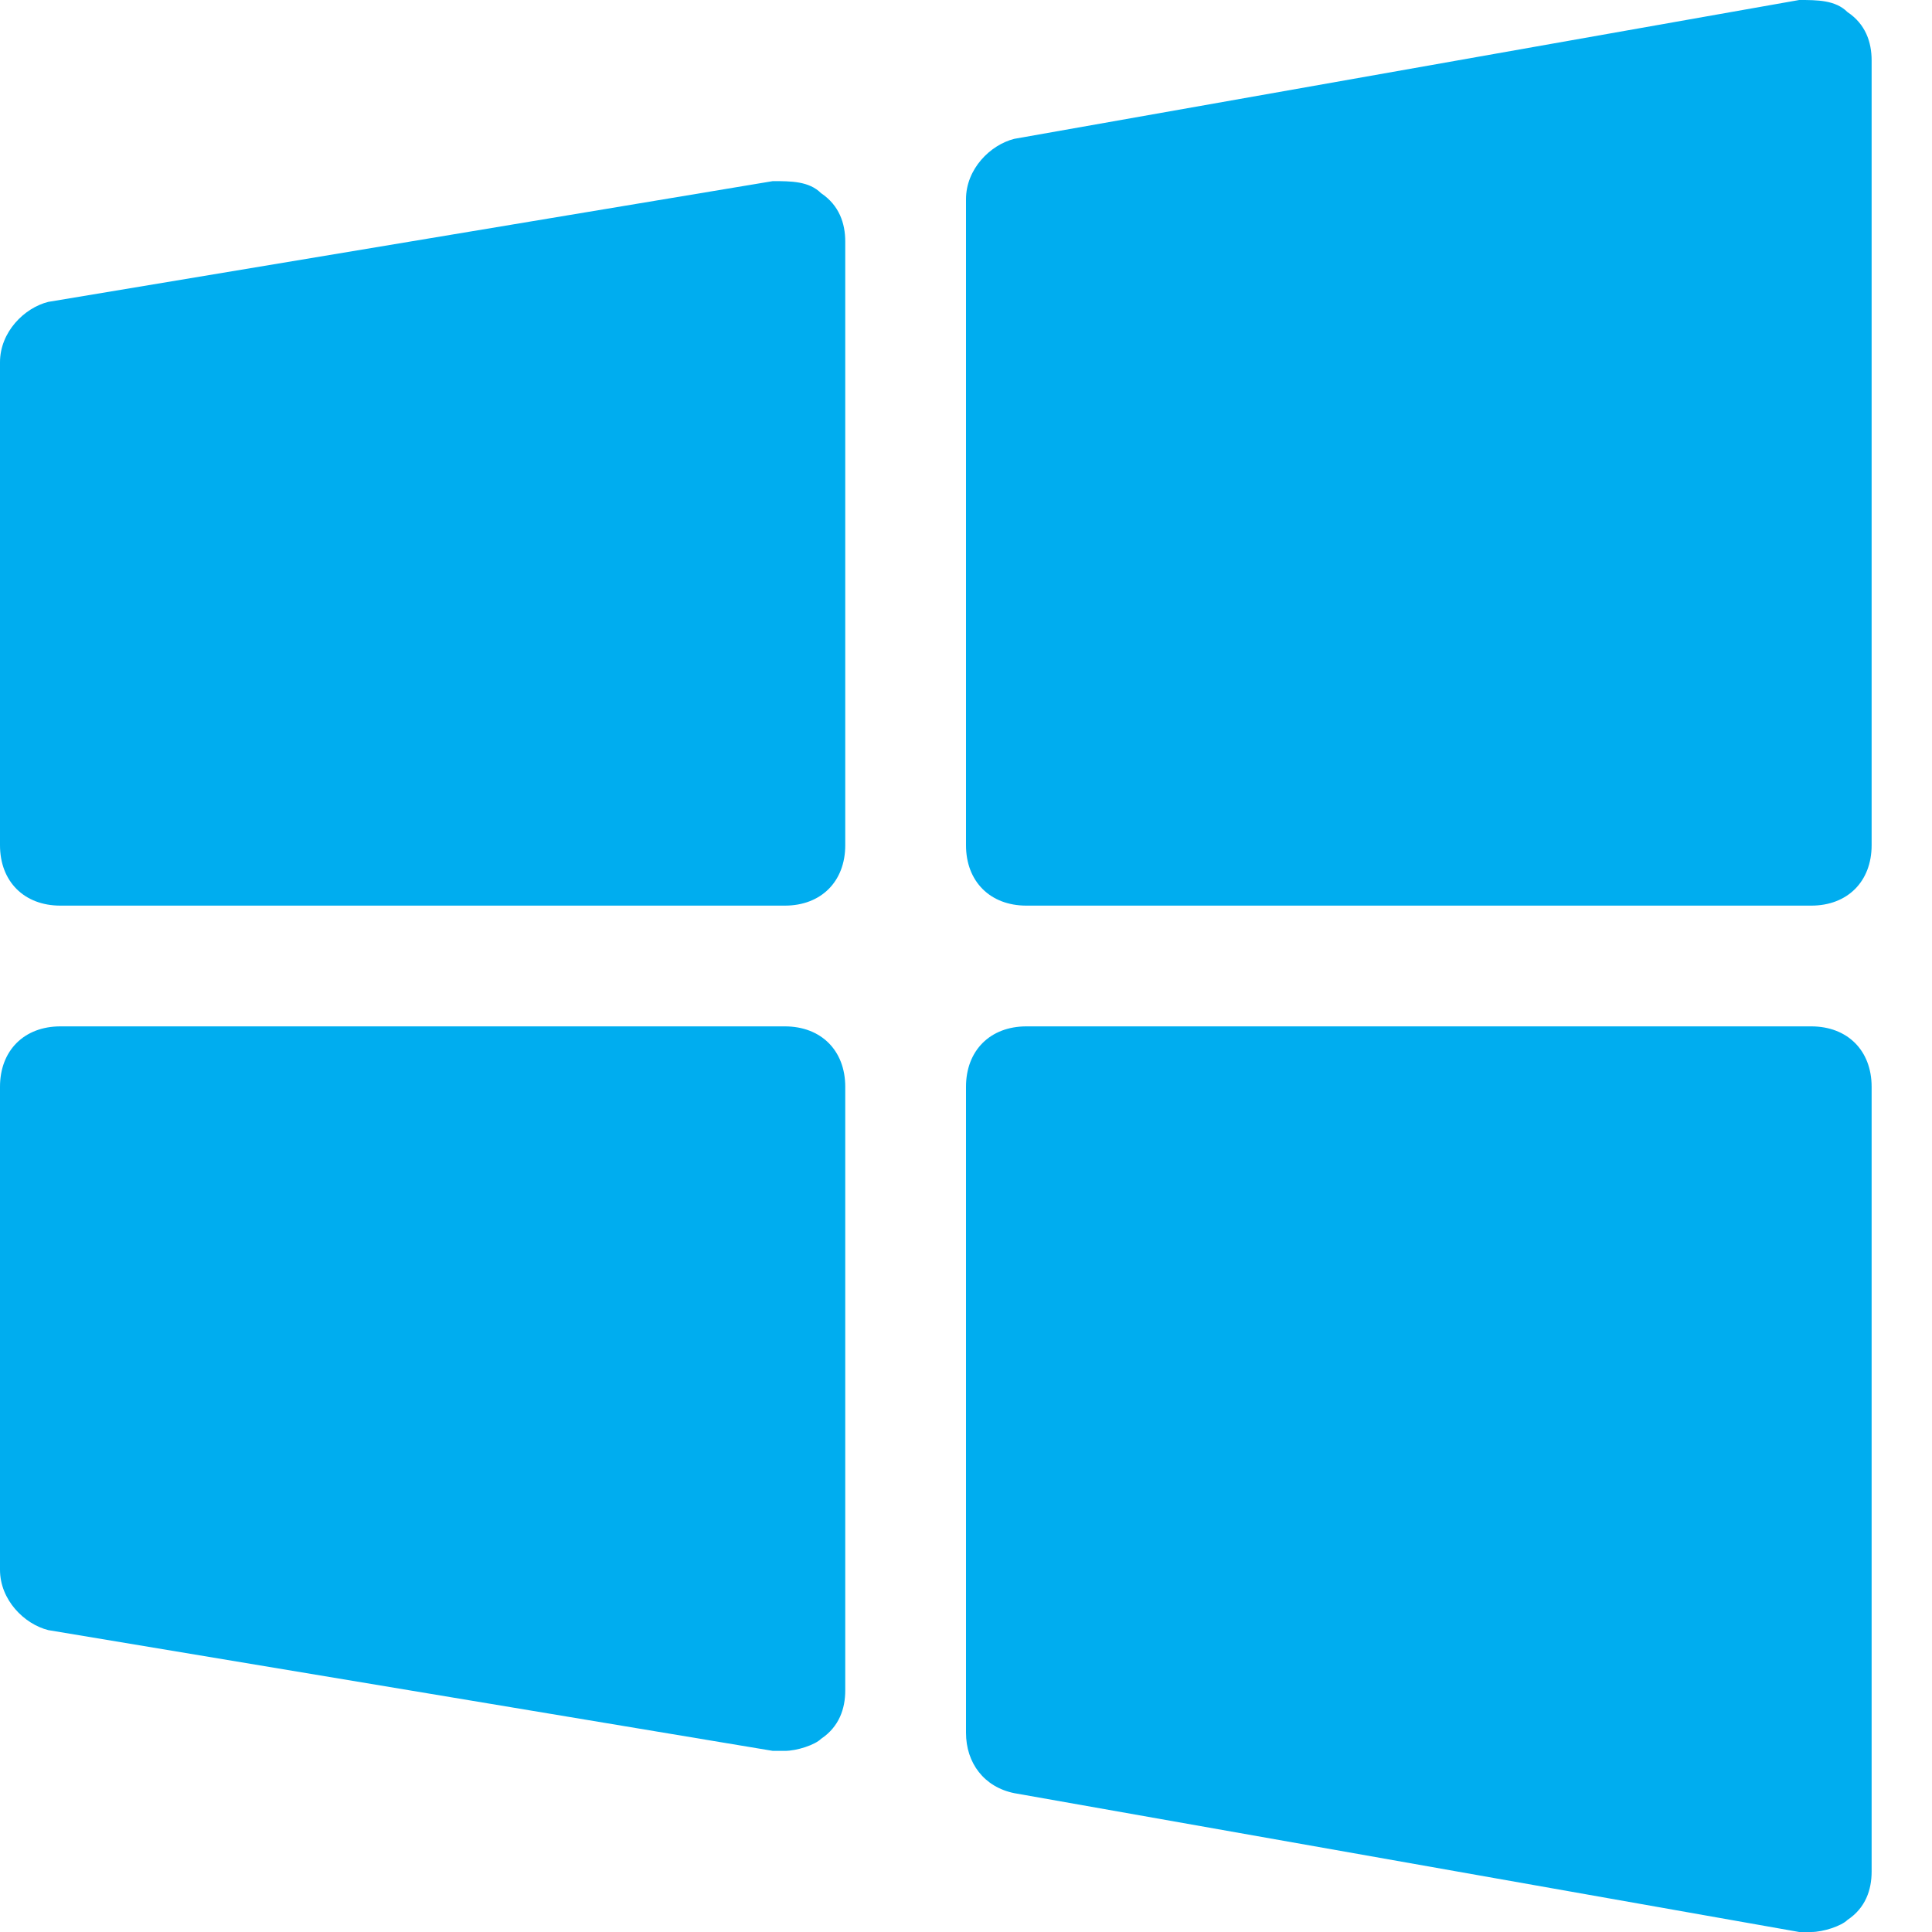
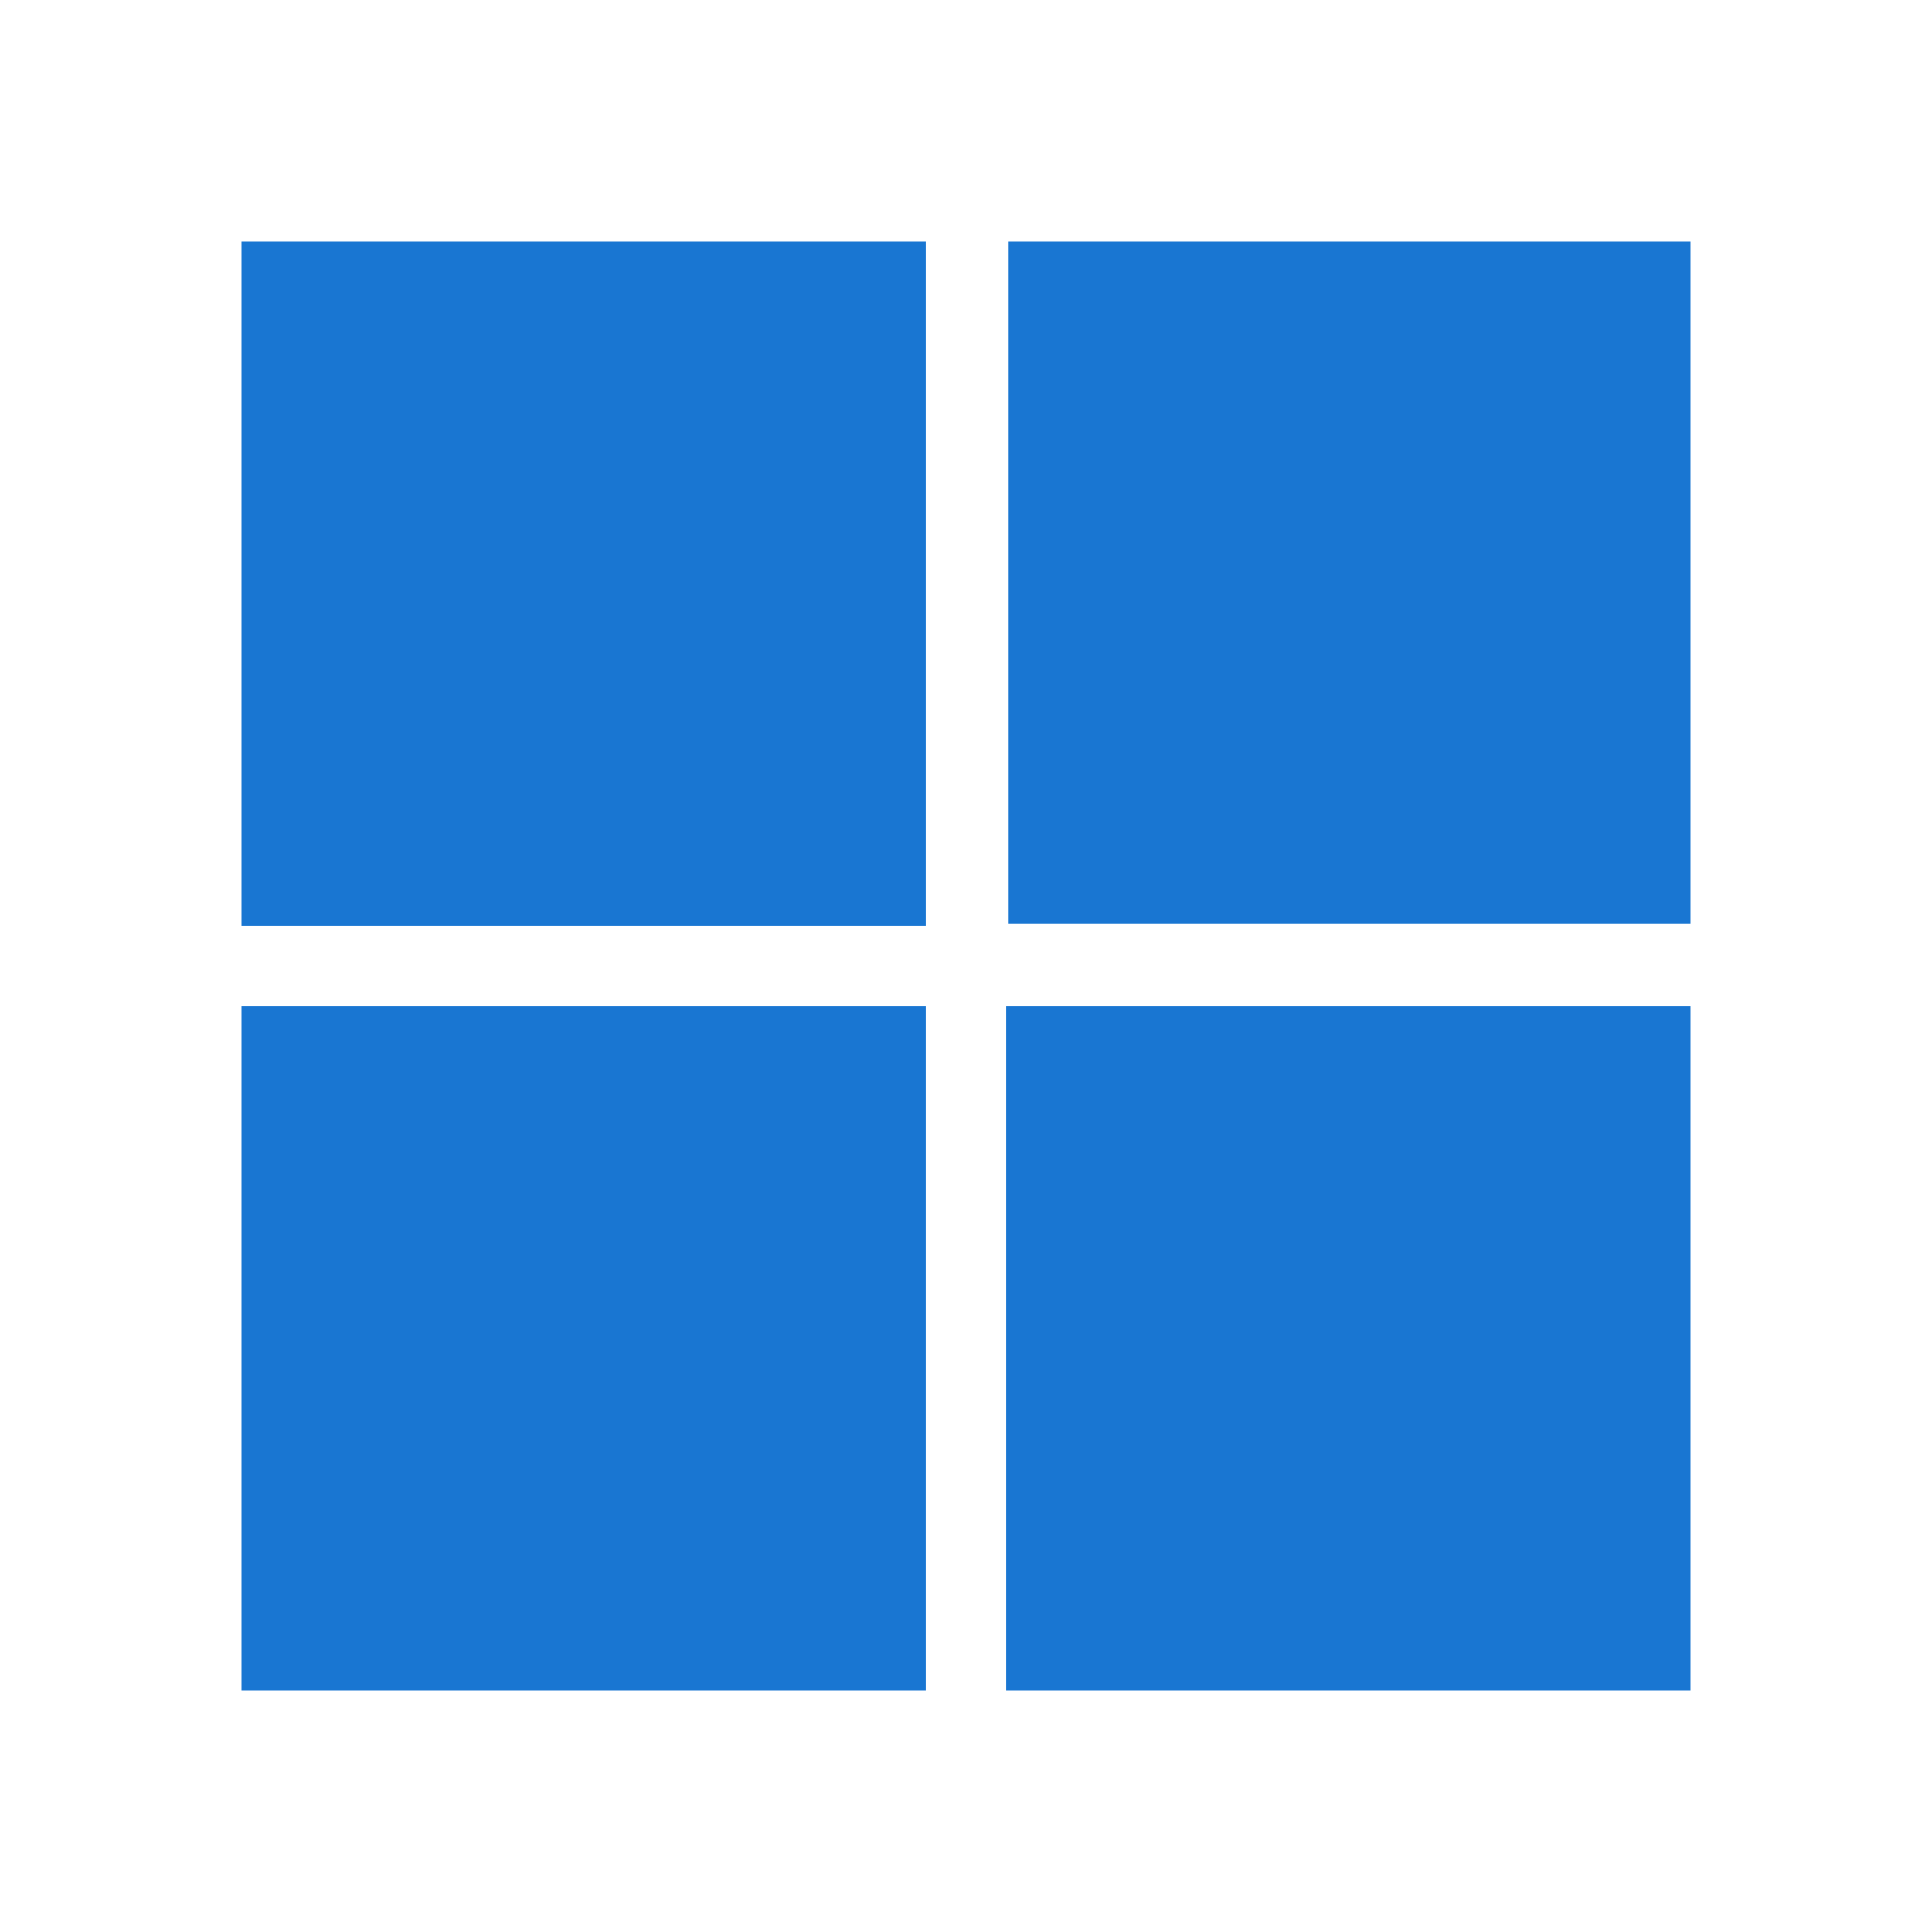
- <svg xmlns="http://www.w3.org/2000/svg" width="36" height="36" viewBox="0 0 36 36" fill="none">
-   <path d="M33.75 16.875H19.125C18.45 16.875 18 16.425 18 15.75V3.712C18 3.15 18.45 2.7 18.9 2.587L33.525 0C33.862 0 34.2 0 34.425 0.225C34.763 0.45 34.875 0.787 34.875 1.125V15.75C34.875 16.425 34.425 16.875 33.75 16.875Z" fill="#00ADEF" />
-   <path d="M14.625 16.875H1.125C0.45 16.875 0 16.425 0 15.75V6.75C0 6.188 0.45 5.737 0.9 5.625L14.4 3.375C14.738 3.375 15.075 3.375 15.3 3.6C15.637 3.825 15.75 4.162 15.75 4.5V15.75C15.75 16.425 15.3 16.875 14.625 16.875Z" fill="#00ADEF" />
-   <path d="M33.75 36C33.638 36 33.638 36 33.525 36L18.9 33.413C18.337 33.3 18 32.85 18 32.288V20.25C18 19.575 18.45 19.125 19.125 19.125H33.75C34.425 19.125 34.875 19.575 34.875 20.25V34.875C34.875 35.212 34.763 35.55 34.425 35.775C34.312 35.888 33.975 36 33.75 36Z" fill="#00ADEF" />
-   <path d="M14.625 32.625C14.512 32.625 14.512 32.625 14.4 32.625L0.9 30.375C0.45 30.262 0 29.812 0 29.25V20.25C0 19.575 0.45 19.125 1.125 19.125H14.625C15.3 19.125 15.75 19.575 15.75 20.25V31.5C15.75 31.837 15.637 32.175 15.3 32.4C15.188 32.513 14.85 32.625 14.625 32.625Z" fill="#00ADEF" />
+ <svg xmlns="http://www.w3.org/2000/svg" viewBox="0 0 48 48" width="48px" height="48px">
+   <path fill="#1976d2" d="M6,6h17v17H6V6z" />
+   <path fill="#1976d2" d="M25.042,22.958V6H42v16.958H25.042z" />
+   <path fill="#1976d2" d="M6,25h17v17H6V25z" />
+   <path fill="#1976d2" d="M25,42V25h17v17H25z" />
</svg>
